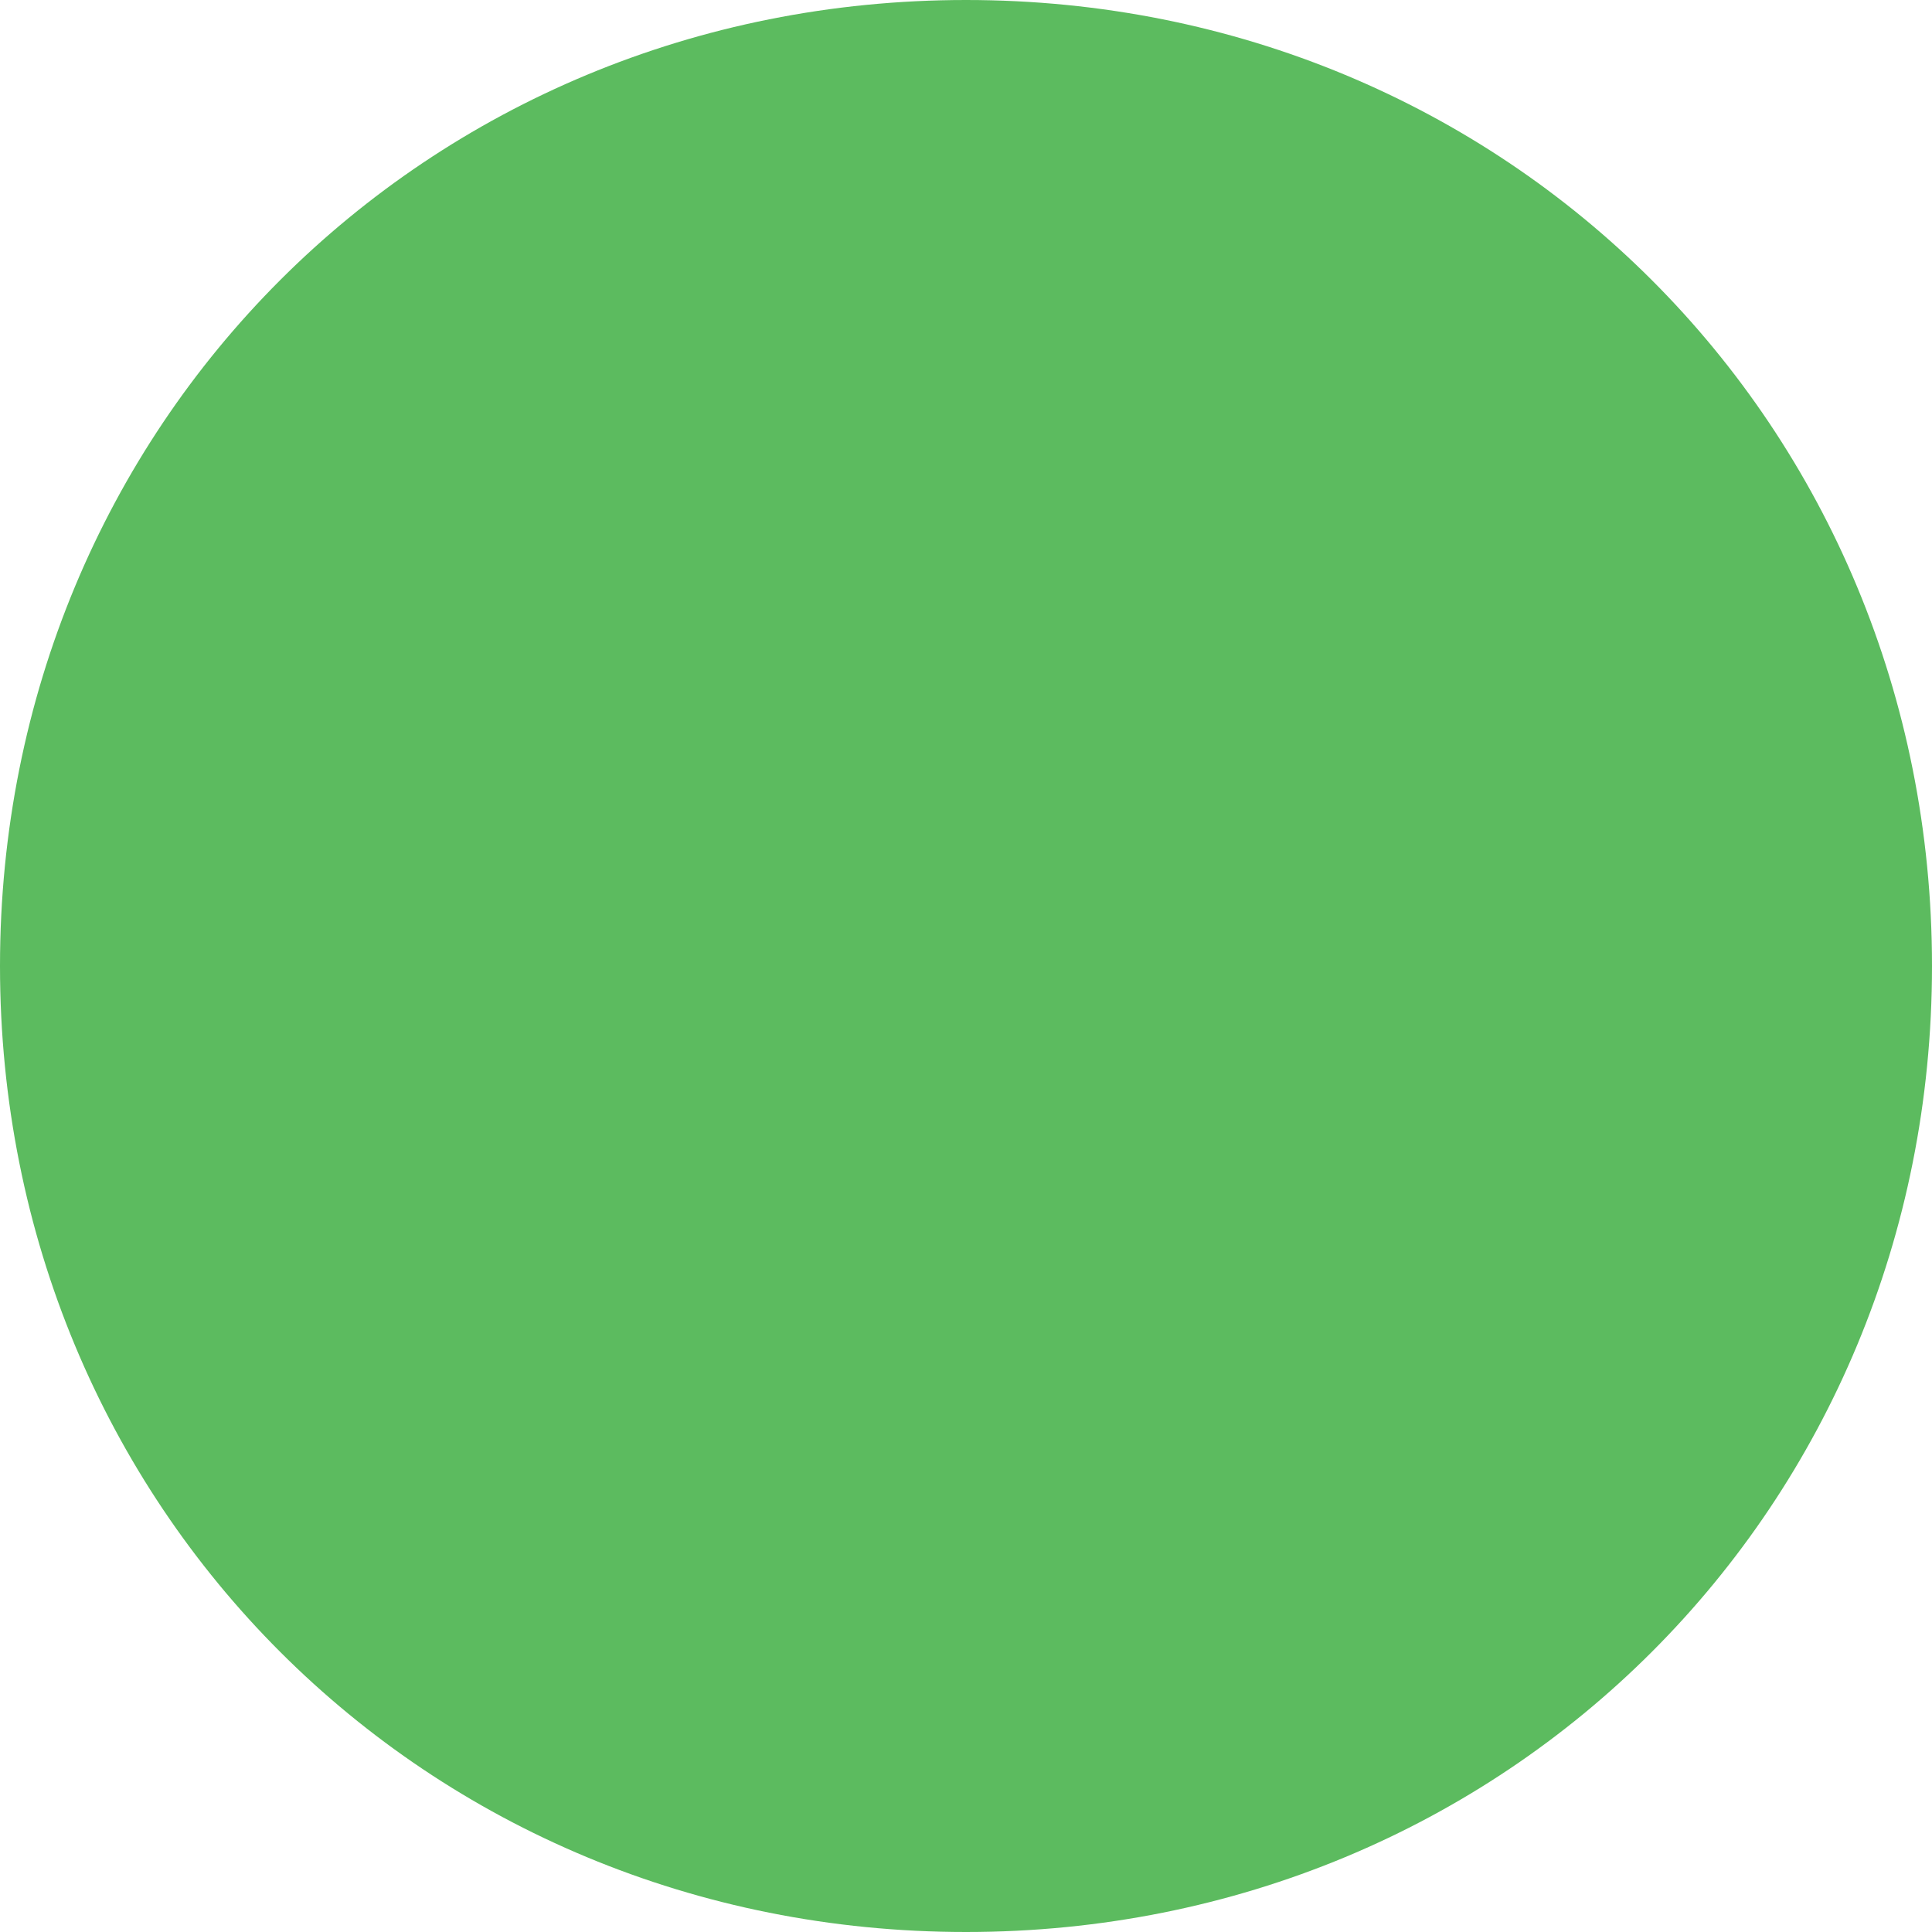
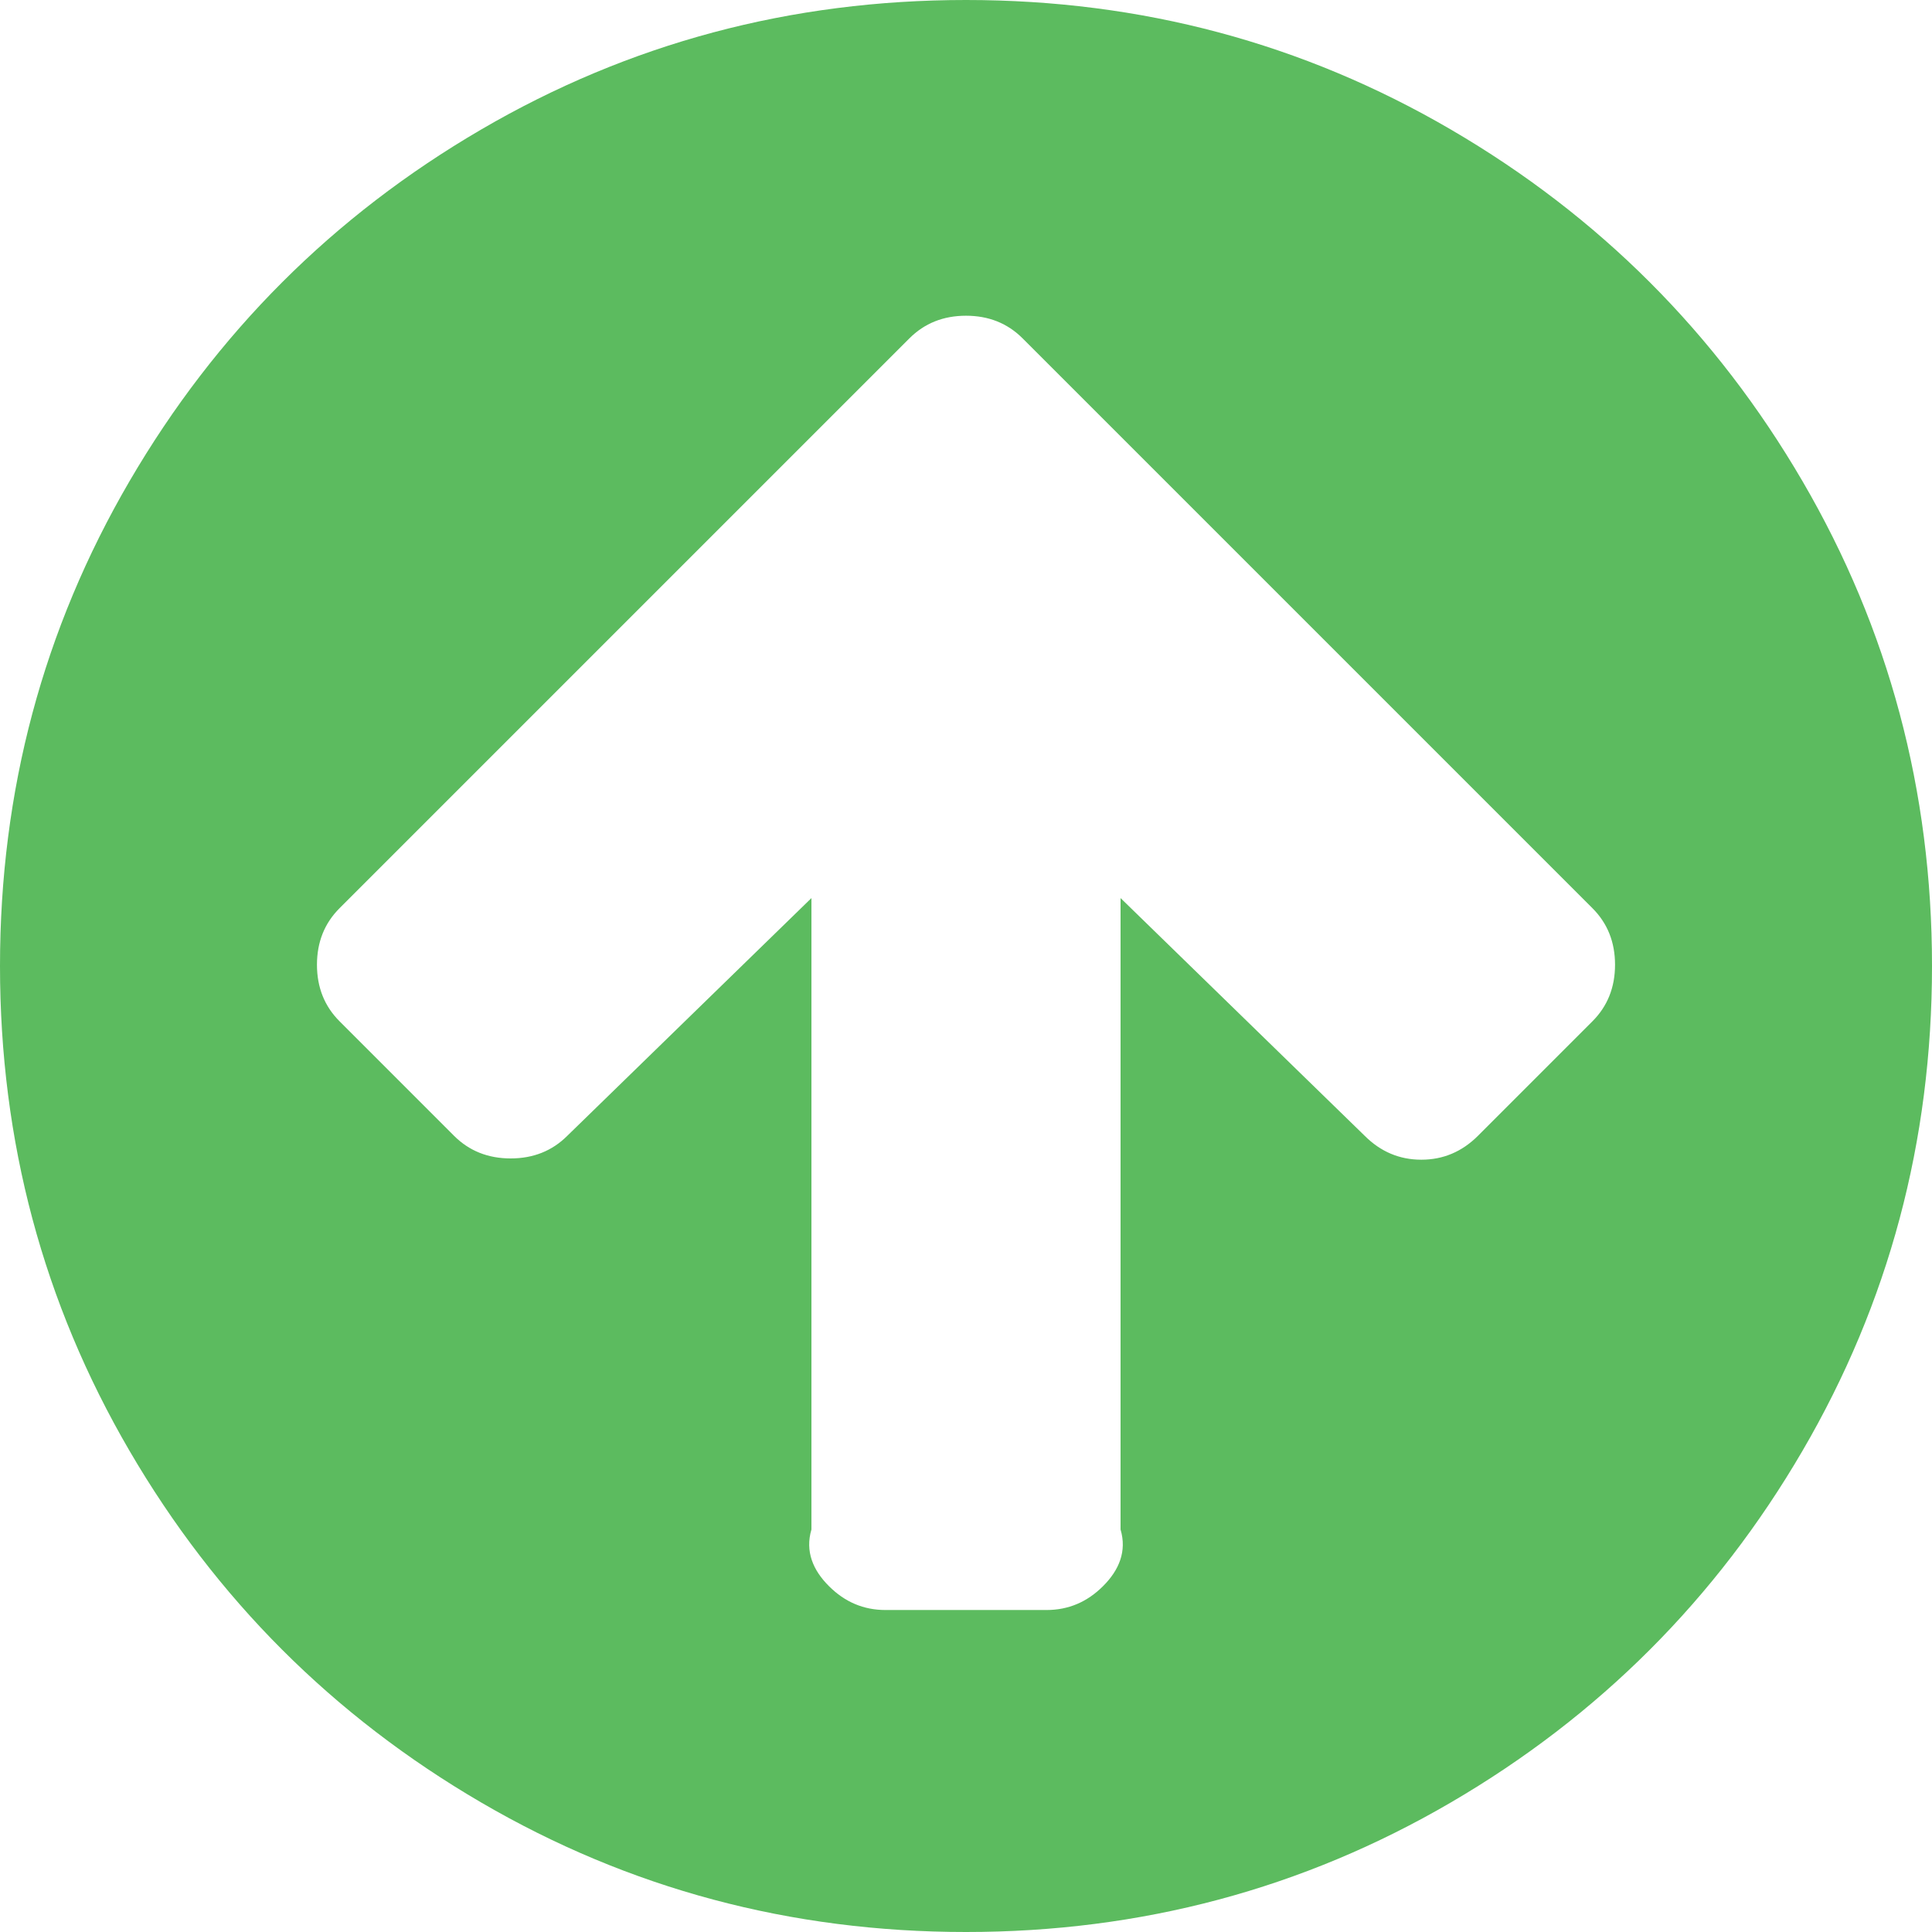
<svg xmlns="http://www.w3.org/2000/svg" version="1.1" width="50px" height="50px">
-   <g transform="matrix(1 0 0 1 -930 -840 )">
-     <path d="M 955 840  C 969 840  980 851  980 865  C 980 879  969 890  955 890  C 941 890  930 879  930 865  C 930 851  941 840  955 840  Z " fill-rule="nonzero" fill="#5cbb5f" stroke="none" />
+   <g transform="matrix(1 0 0 1 -930 -780 )">
+     <path d="M 41.211 26.432  C 41.602 26.042  41.797 25.553  41.797 24.967  C 41.797 24.382  41.602 23.893  41.211 23.503  L 29.427 11.719  L 26.465 8.757  C 26.074 8.366  25.586 8.171  25 8.171  C 24.414 8.171  23.926 8.366  23.535 8.757  L 20.573 11.719  L 8.789 23.503  C 8.398 23.893  8.203 24.382  8.203 24.967  C 8.203 25.553  8.398 26.042  8.789 26.432  L 11.751 29.395  C 12.142 29.785  12.63 29.98  13.216 29.98  C 13.802 29.98  14.29 29.785  14.681 29.395  L 21 23.242  L 21 39.583  C 20.833 40.148  21.039 40.636  21.452 41.048  C 21.864 41.461  22.352 41.667  22.917 41.667  L 27.083 41.667  C 27.648 41.667  28.136 41.461  28.548 41.048  C 28.961 40.636  29.167 40.148  29 39.583  L 29 23.242  L 35.319 29.395  C 35.731 29.807  36.22 30.013  36.784 30.013  C 37.348 30.013  37.836 29.807  38.249 29.395  L 41.211 26.432  Z M 46.647 12.451  C 48.882 16.281  50 20.464  50 25  C 50 29.536  48.882 33.719  46.647 37.549  C 44.412 41.379  41.379 44.412  37.549 46.647  C 33.719 48.882  29.536 50  25 50  C 20.464 50  16.281 48.882  12.451 46.647  C 8.621 44.412  5.588 41.379  3.353 37.549  C 1.118 33.719  0 29.536  0 25  C 0 20.464  1.118 16.281  3.353 12.451  C 5.588 8.621  8.621 5.588  12.451 3.353  C 16.281 1.118  20.464 0  25 0  C 29.536 0  33.719 1.118  37.549 3.353  C 41.379 5.588  44.412 8.621  46.647 12.451  Z " fill-rule="nonzero" fill="#5cbb5f" stroke="none" transform="matrix(1 0 0 1 930 780 )" />
  </g>
</svg>
